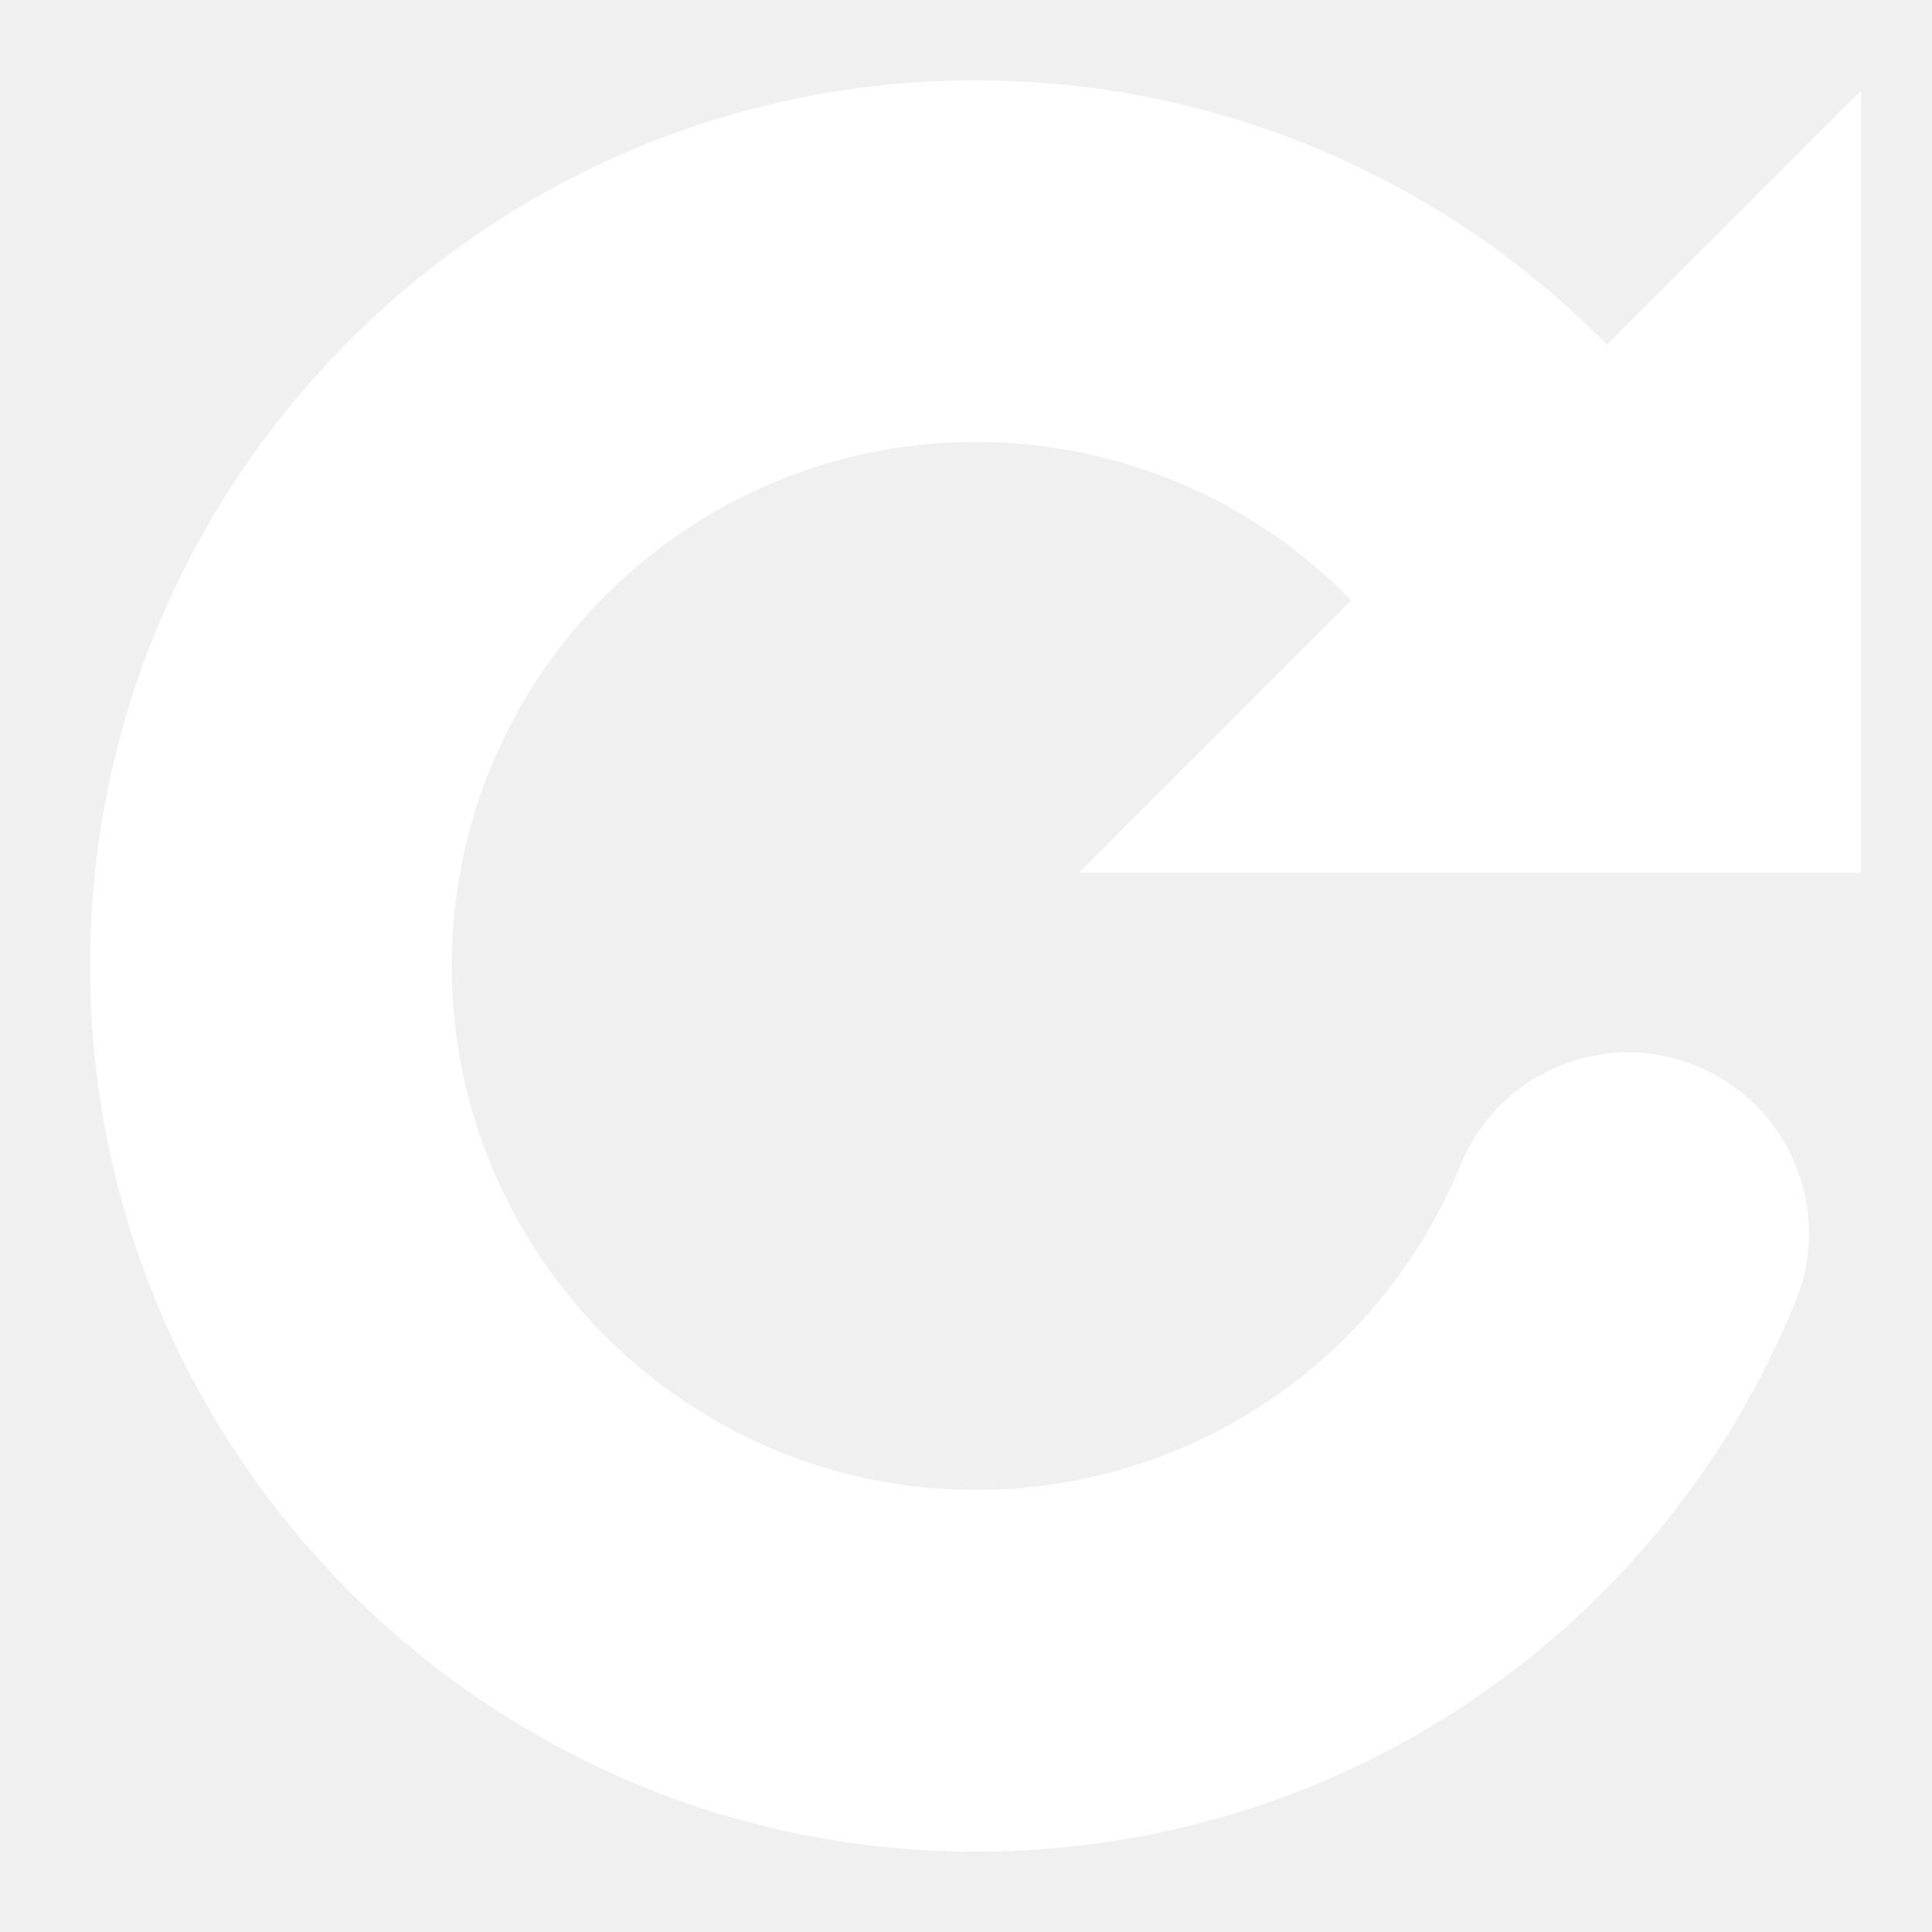
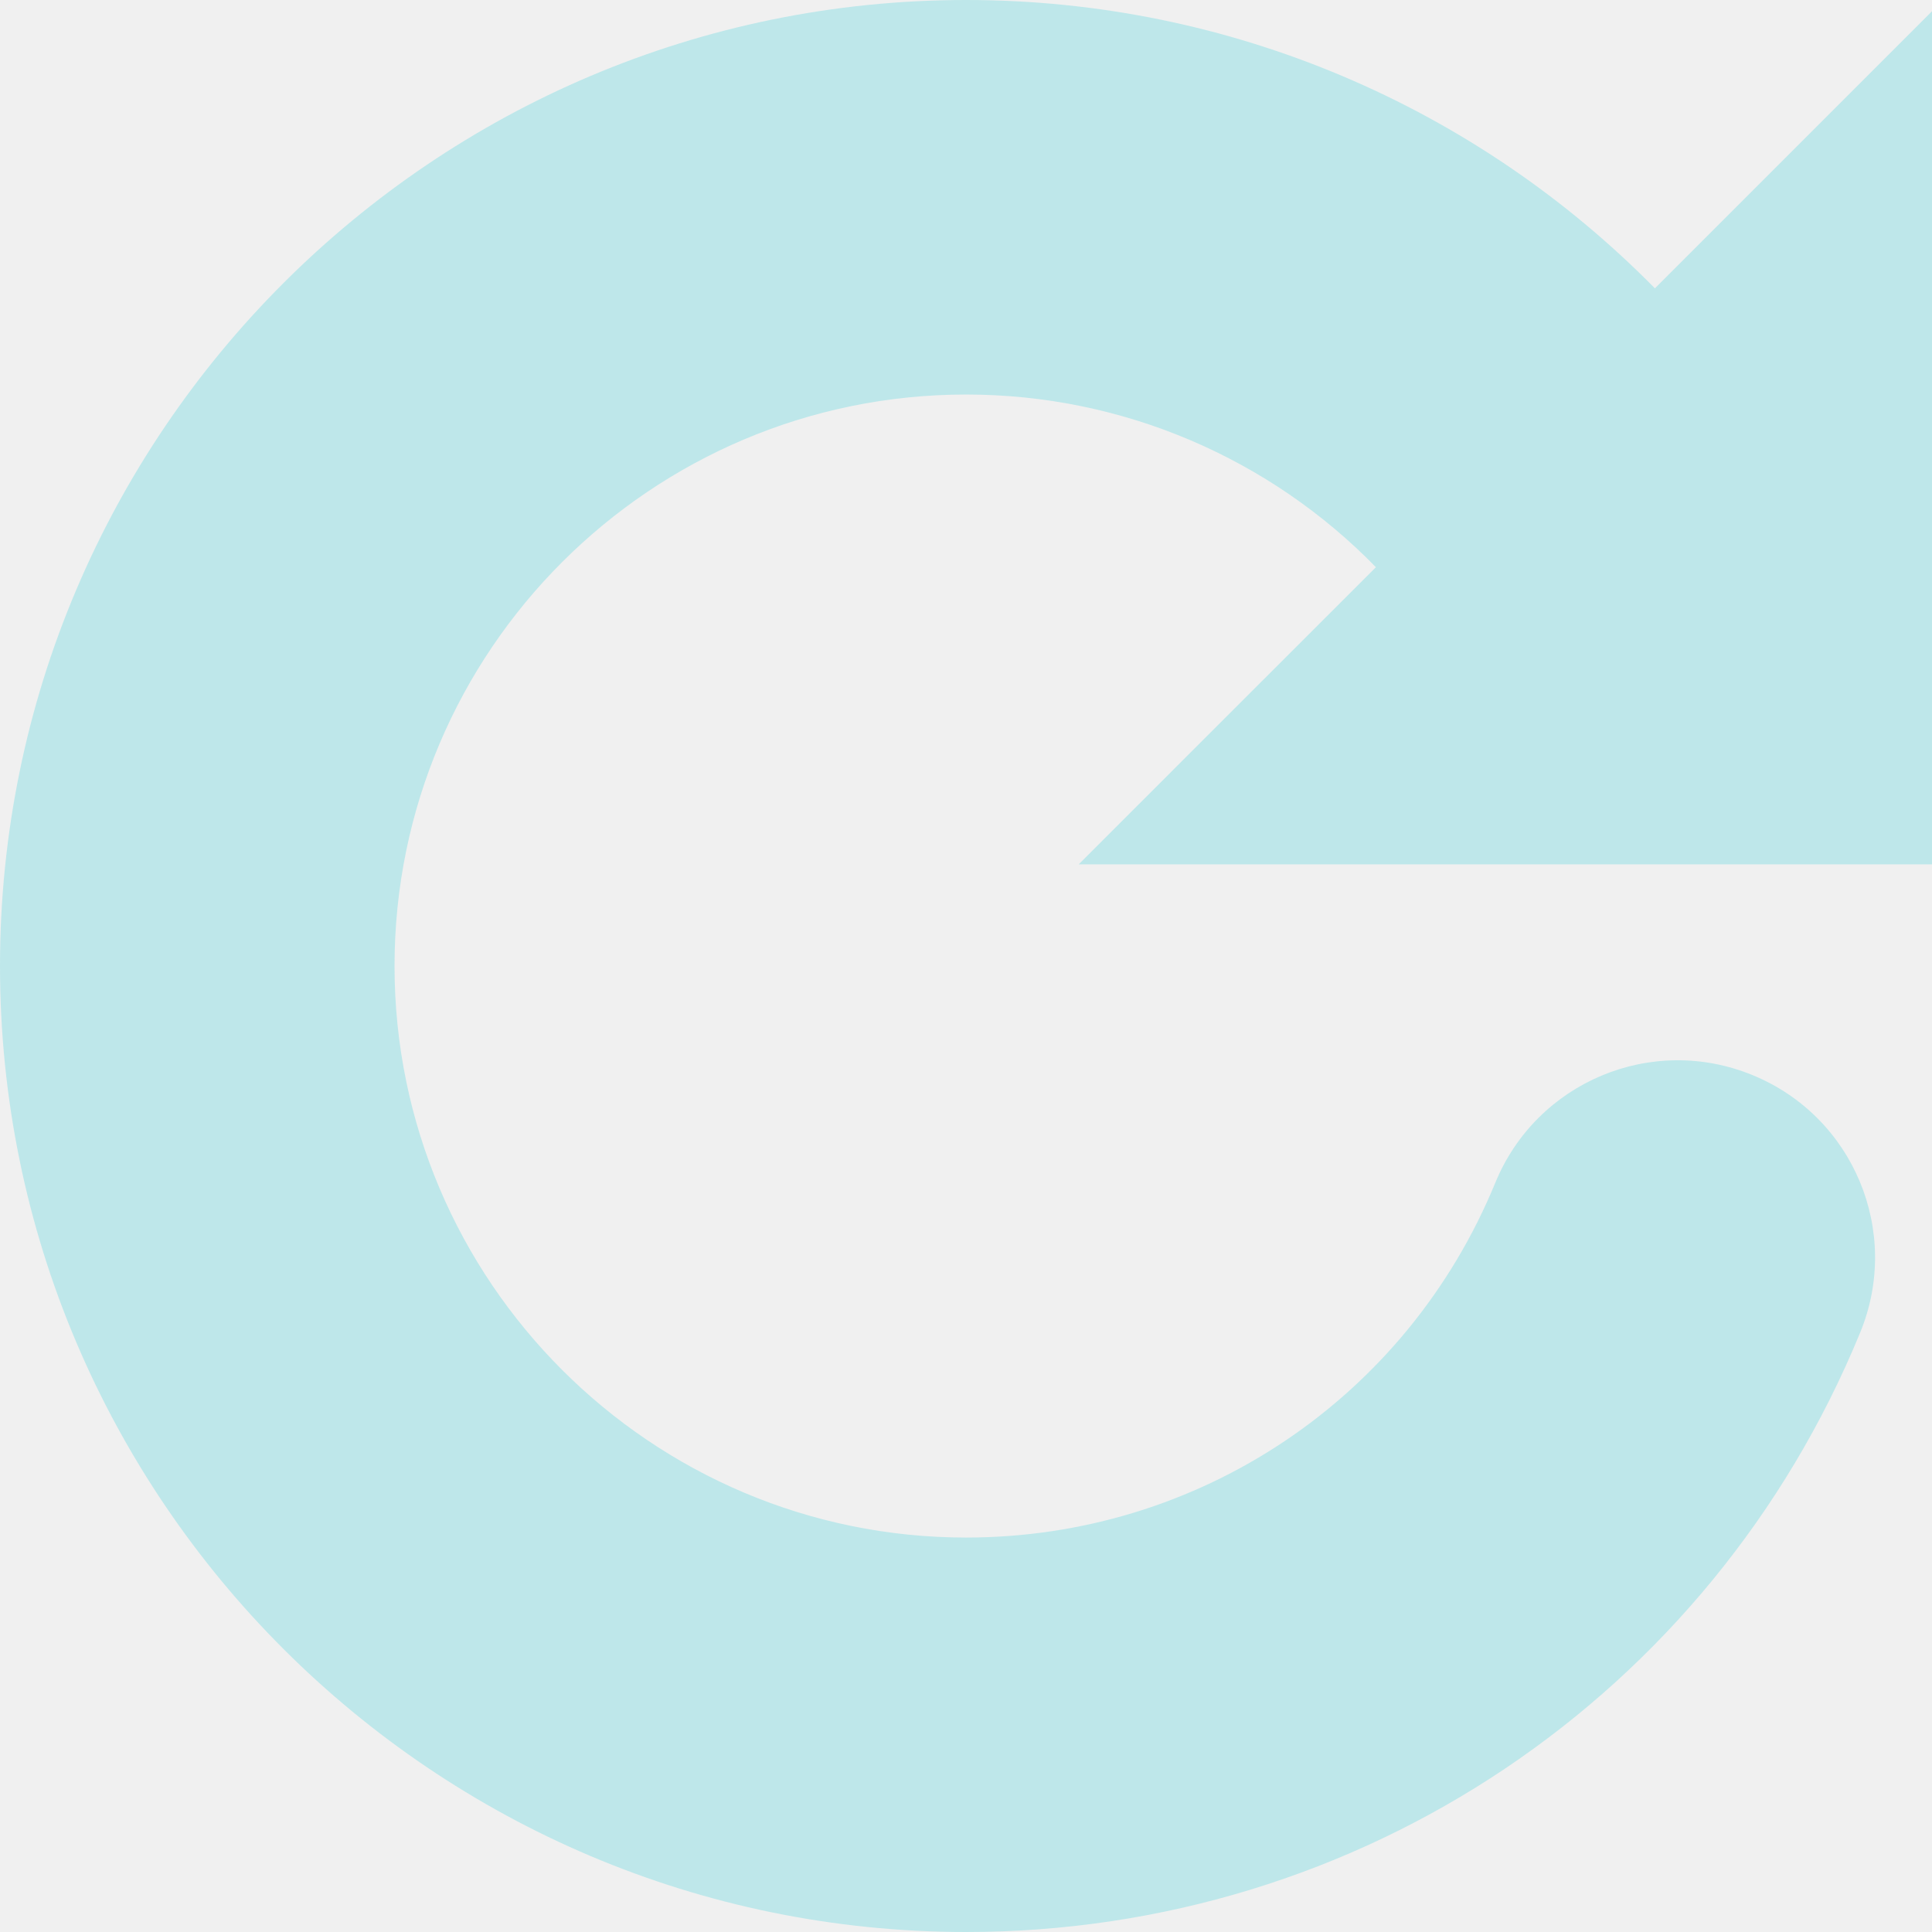
- <svg xmlns="http://www.w3.org/2000/svg" version="1.1" id="Layer_1" x="0px" y="0px" width="24px" height="24px" viewBox="37.875 28.625 24 24" enable-background="new 37.875 28.625 24 24" xml:space="preserve">
-   <path fill="#FFFFFF" d="M60.994,39.466v-9.715l-3.156,3.156c-2.028-2.063-4.829-3.284-7.842-3.284  c-6.066,0-11.002,4.936-11.002,11.002s4.936,11.002,11.002,11.002c4.484,0,8.48-2.681,10.182-6.829  c0.472-1.148-0.078-2.459-1.226-2.931c-1.148-0.472-2.46,0.078-2.932,1.225c-1.007,2.455-3.371,4.041-6.025,4.041  c-3.588,0-6.508-2.92-6.508-6.509s2.919-6.509,6.508-6.509c1.795,0,3.463,0.732,4.666,1.968l-3.382,3.382H60.994z" />
+ <svg xmlns="http://www.w3.org/2000/svg" version="1.1" x="0px" y="0px" width="24px" height="24px" viewBox="0 0 24 24" enable-background="new 0 0 24 24" xml:space="preserve">
+   <g id="Layer_2">
+ </g>
+   <g id="Layer_1">
+     <path fill="#BEE7EA" d="M24,10.737V0.14l-3.442,3.442C18.343,1.332,15.289,0,12.002,0C5.383,0,0,5.383,0,12   c0,6.618,5.383,12,12.002,12c4.891,0,9.249-2.924,11.106-7.447c0.515-1.253-0.084-2.684-1.336-3.197   c-1.254-0.516-2.683,0.085-3.197,1.337c-1.1,2.678-3.681,4.407-6.573,4.407c-3.915,0-7.101-3.185-7.101-7.1   s3.186-7.099,7.101-7.099c1.956,0,3.778,0.799,5.09,2.145l-3.692,3.691H24z" />
+   </g>
</svg>
